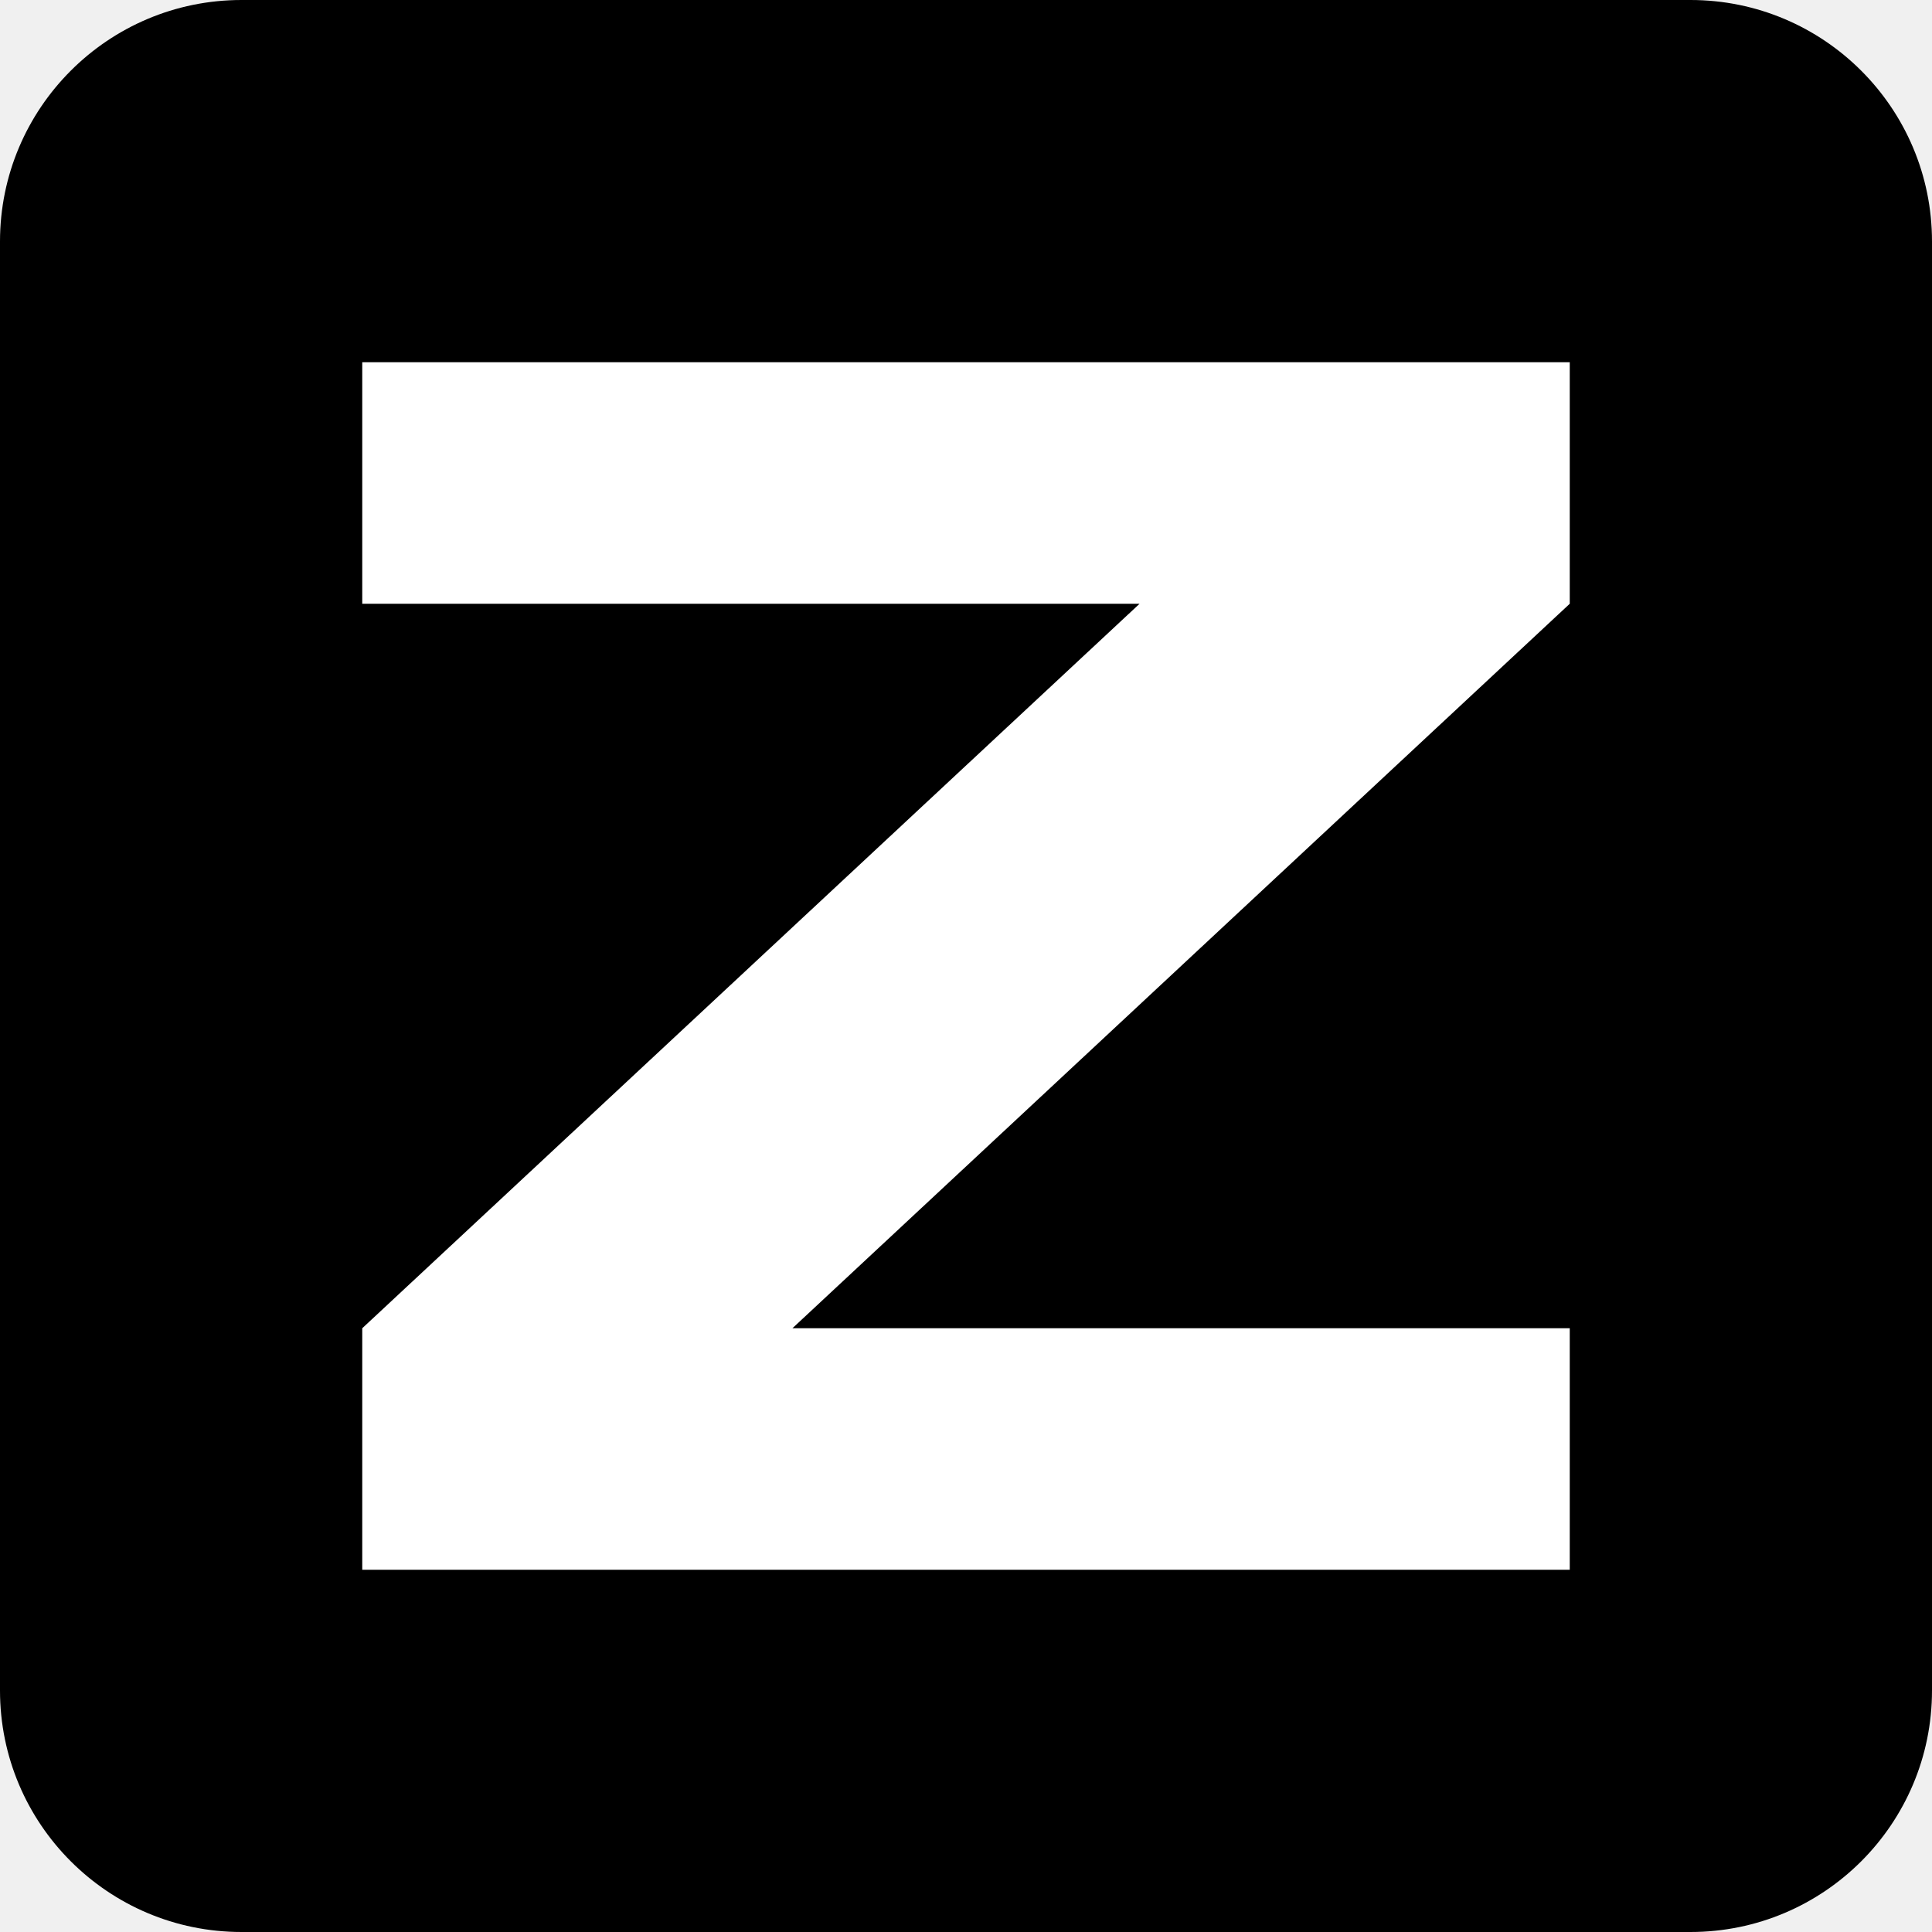
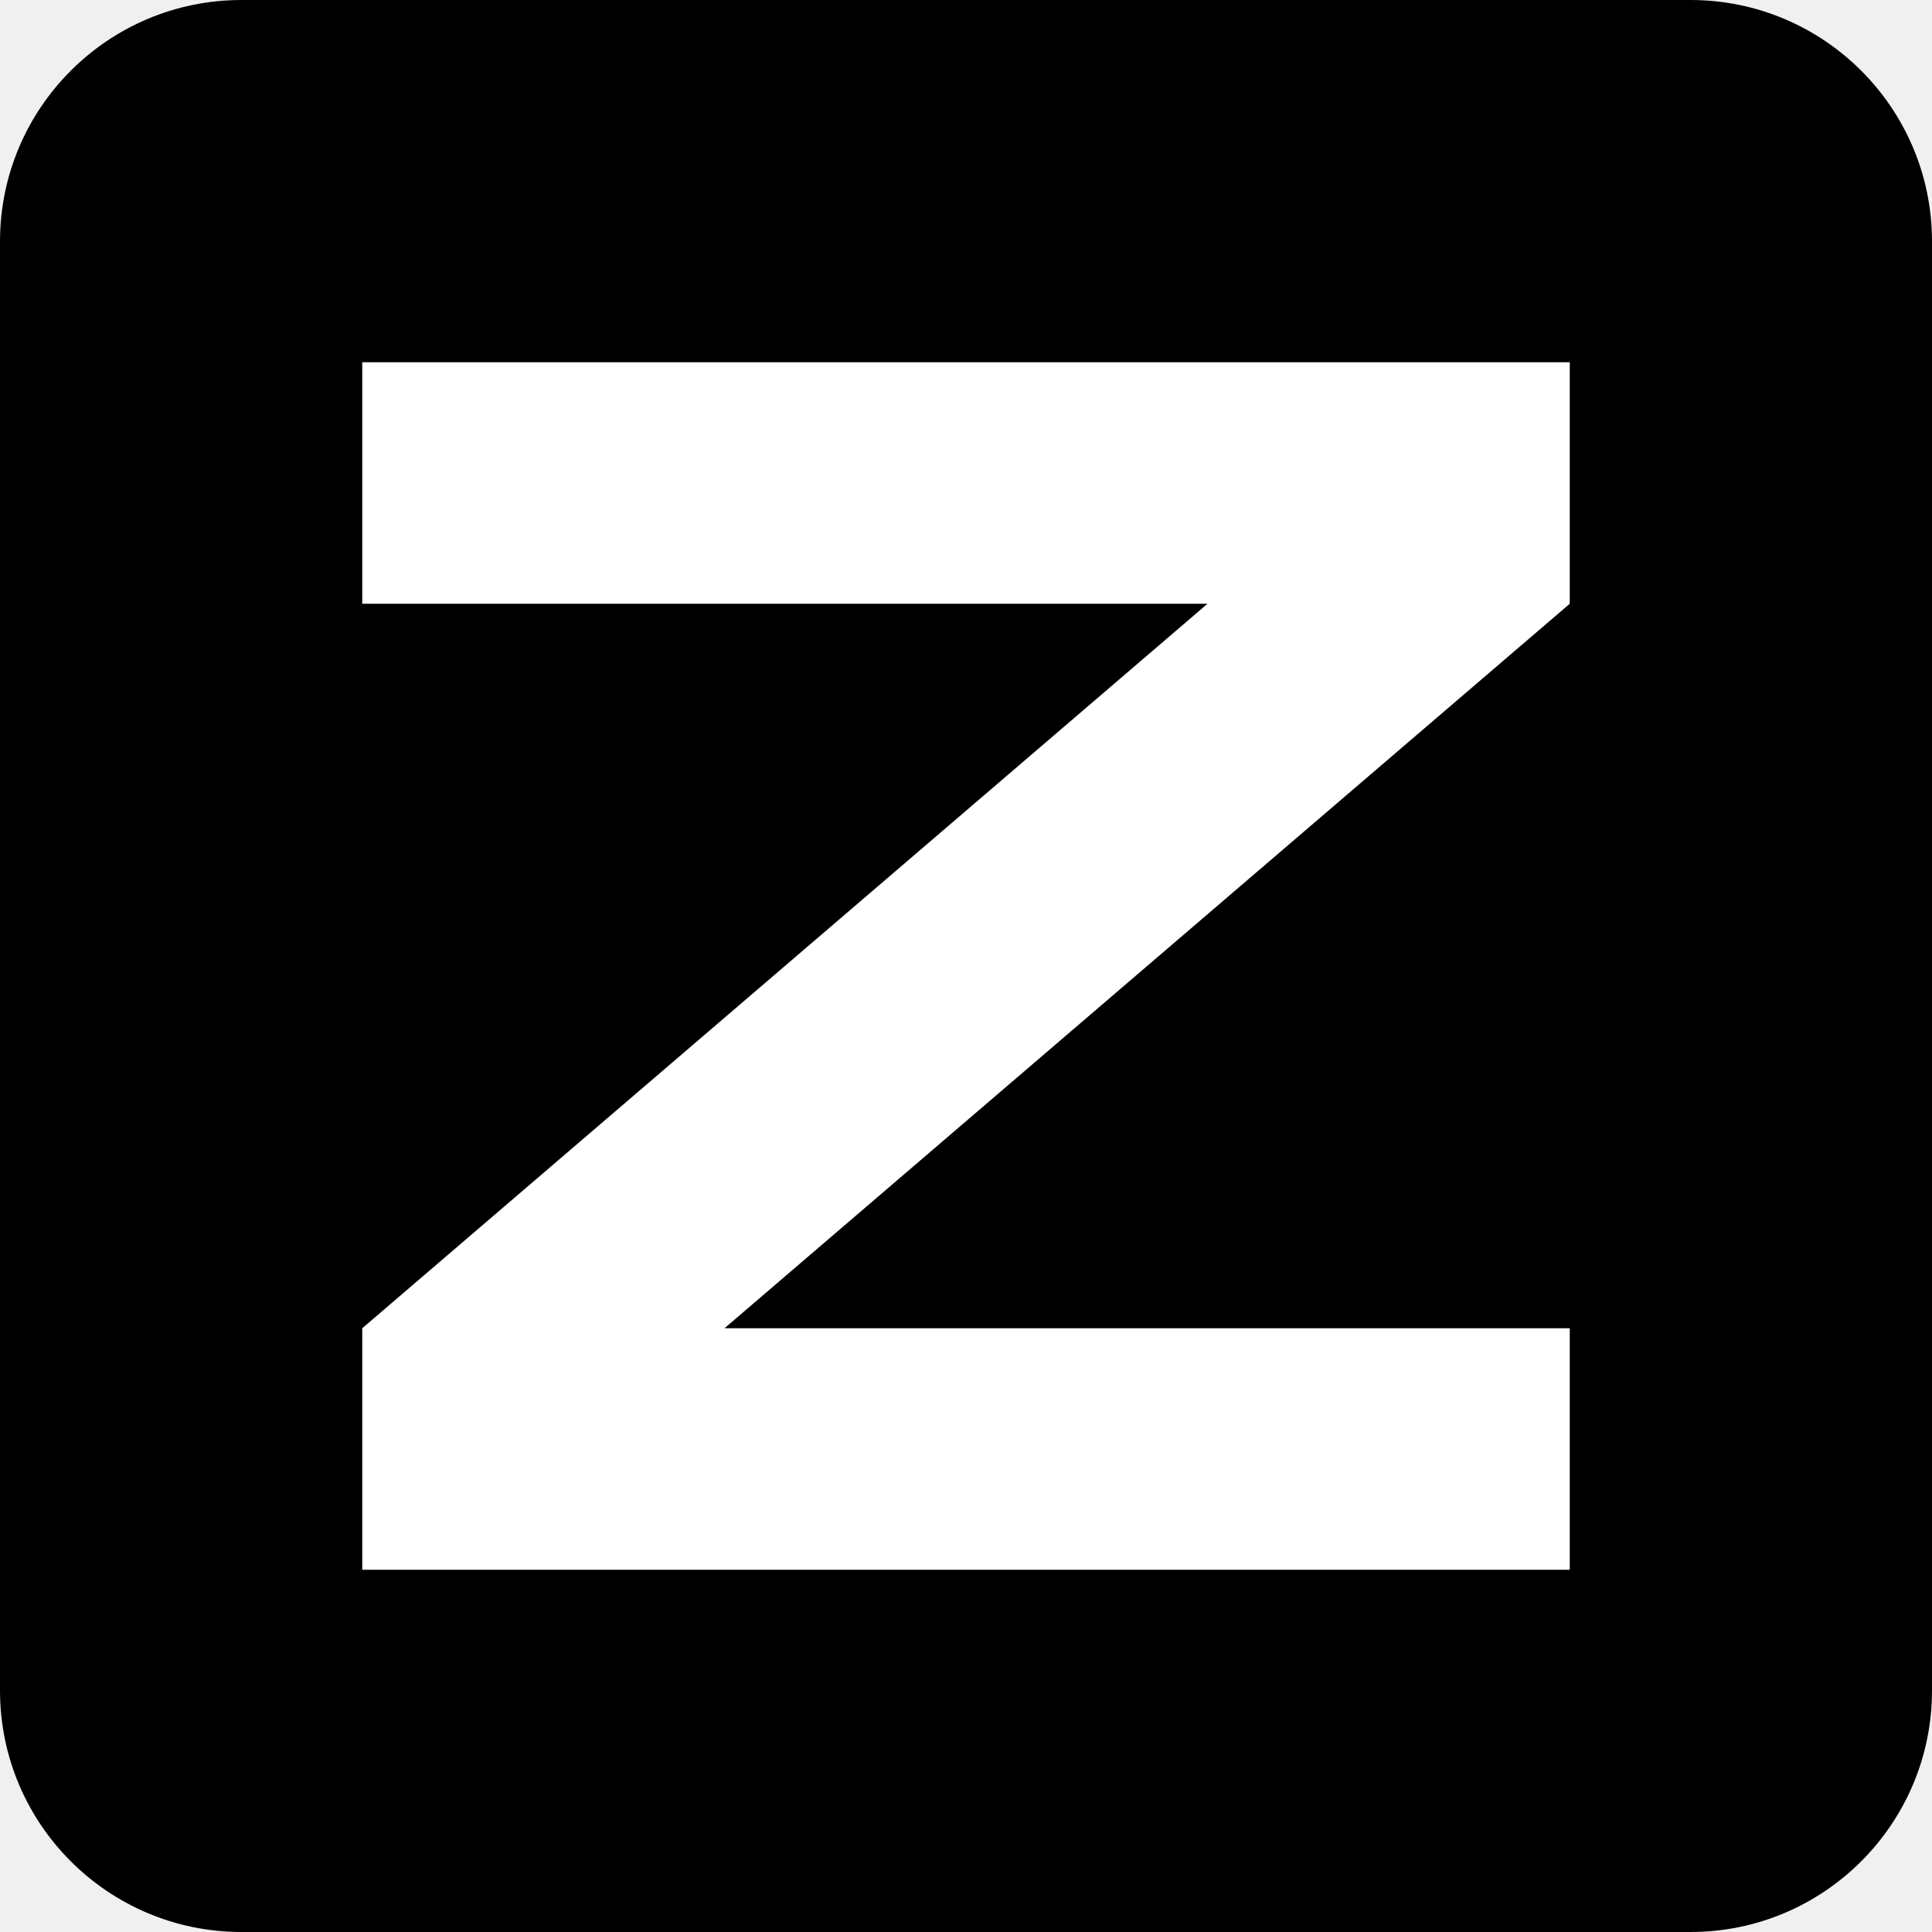
<svg xmlns="http://www.w3.org/2000/svg" viewBox="0 0 512 512">
  <rect width="512" height="512" rx="64" fill="#000000" />
-   <path d="M 96 96 L 416 96 L 416 160 L 210 352 L 416 352 L 416 416 L 96 416 L 96 352 L 302 160 L 96 160 Z" fill="#ffffff" />
+   <path d="M 96 96 H 416 V 160 L 192 352 H 416 V 416 H 96 V 352 L 320 160 H 96 Z" fill="#ffffff" />
</svg>
